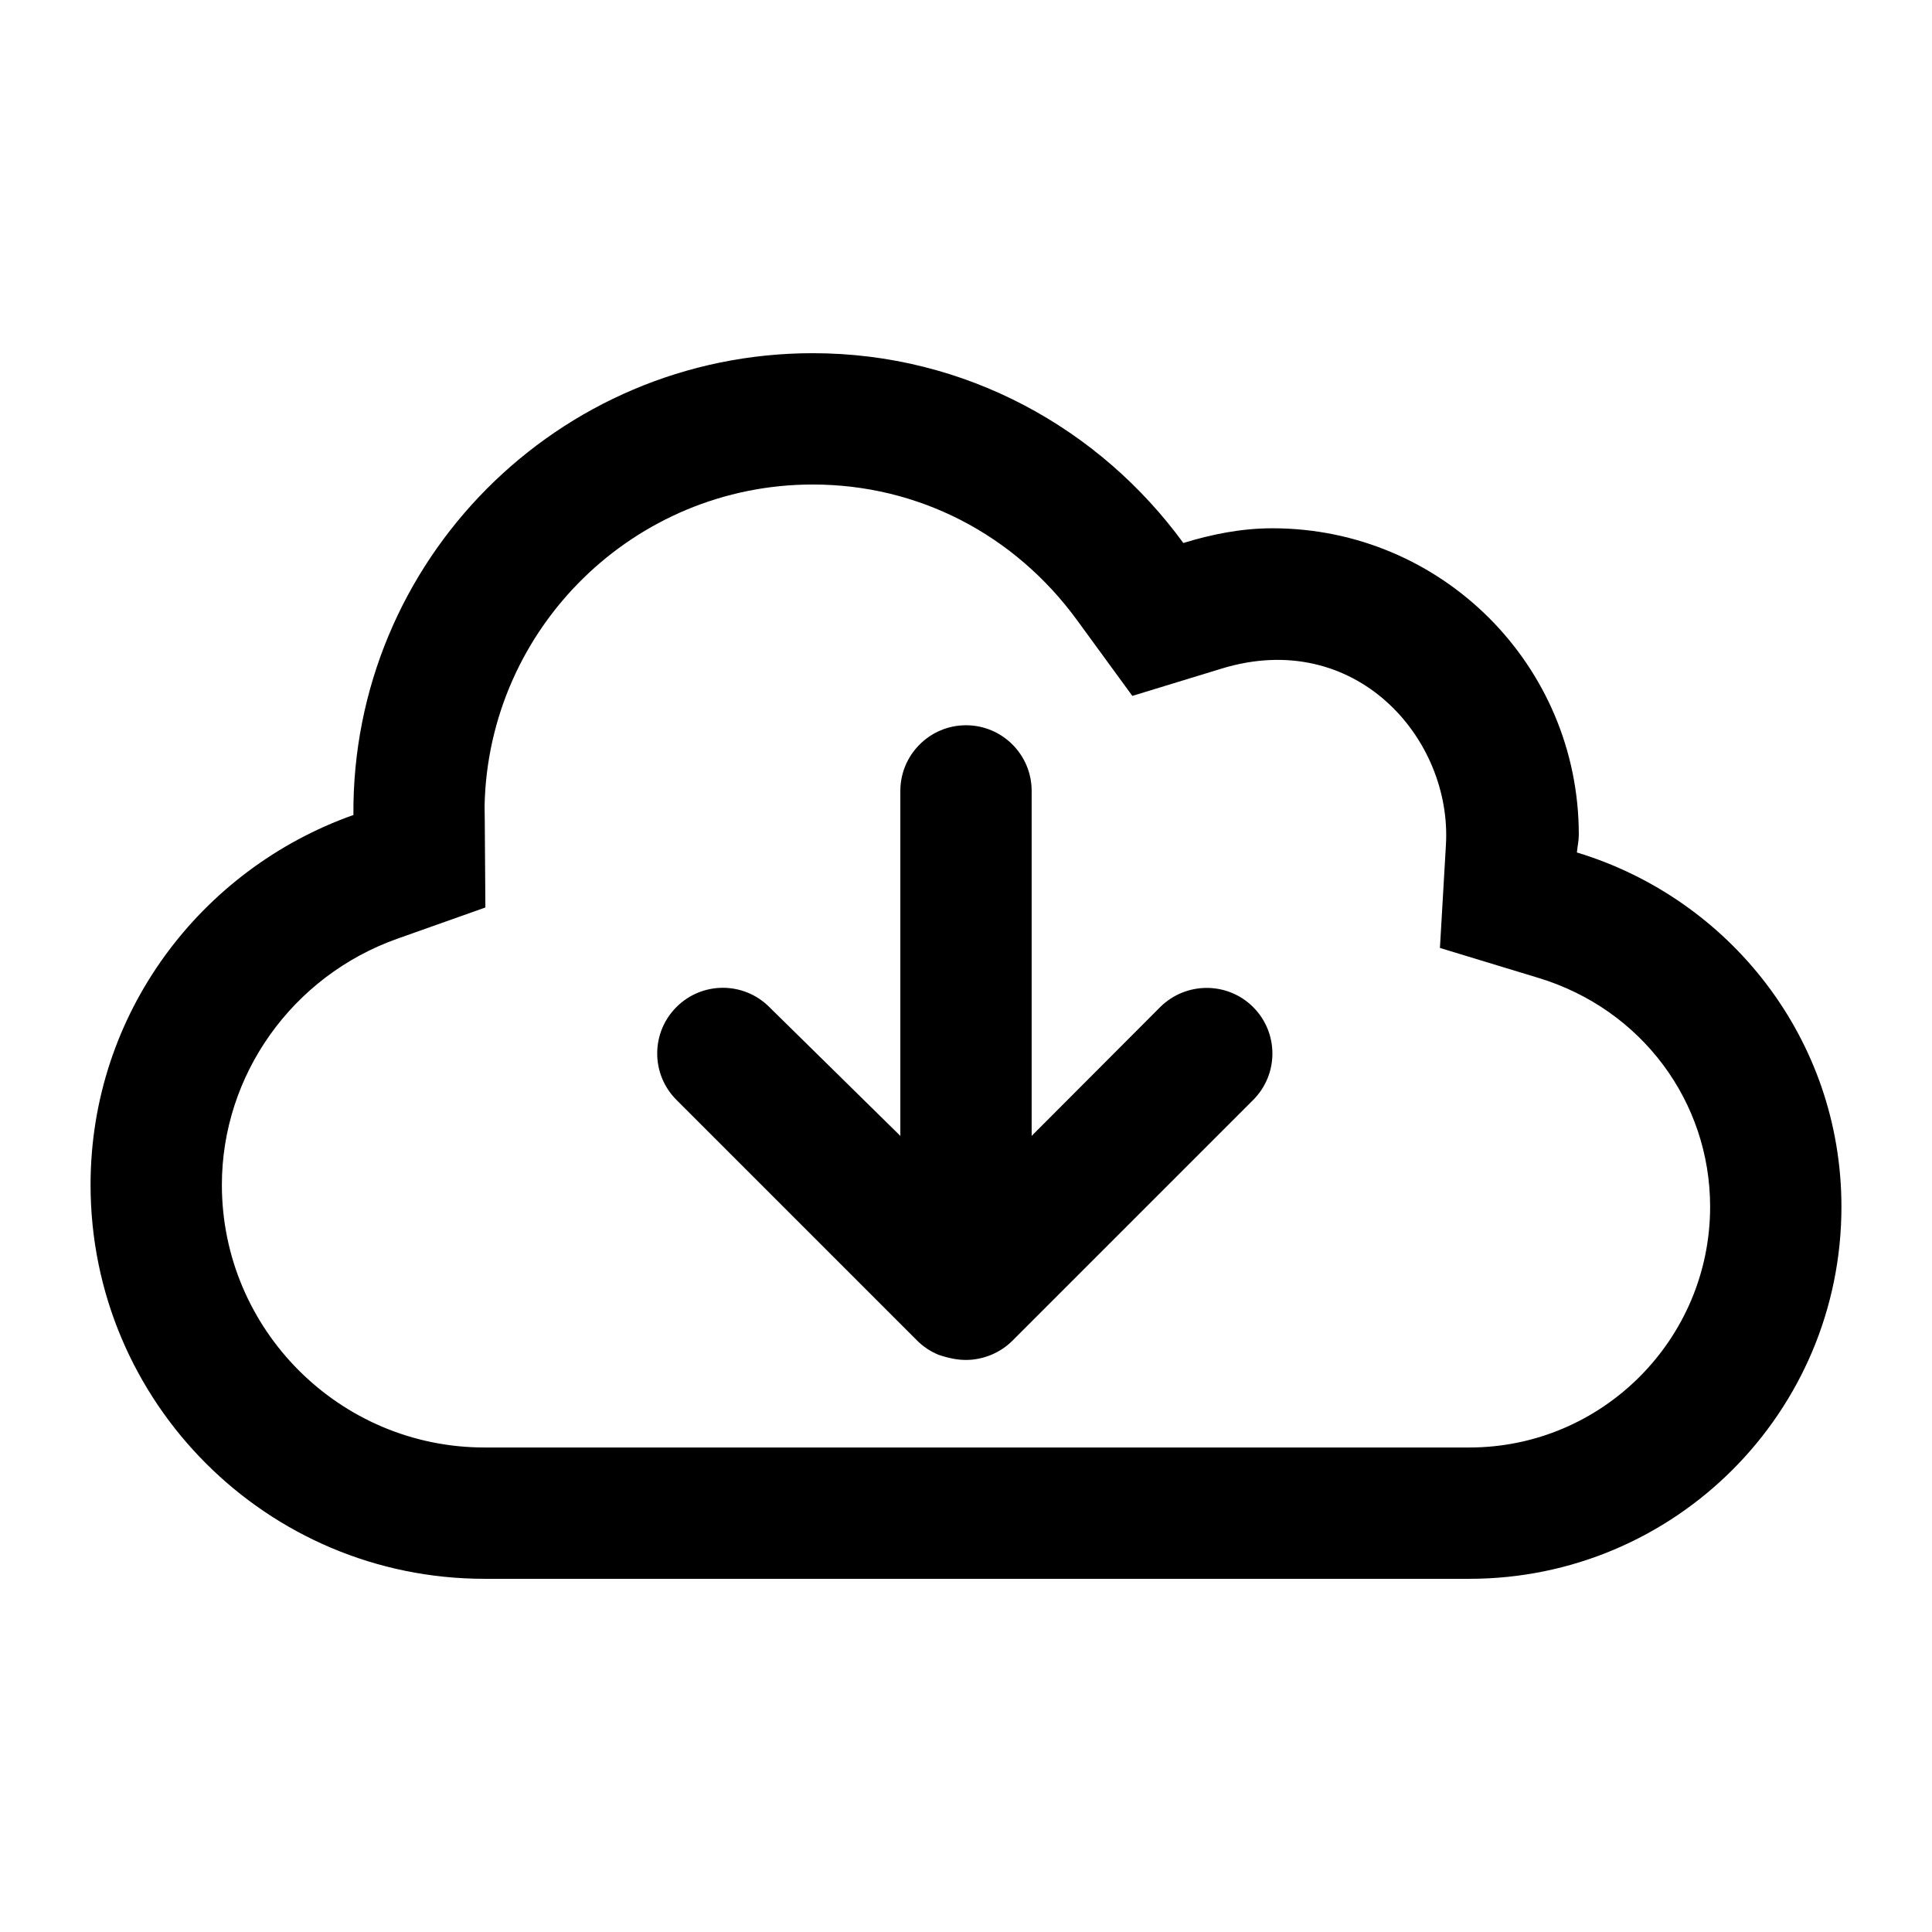
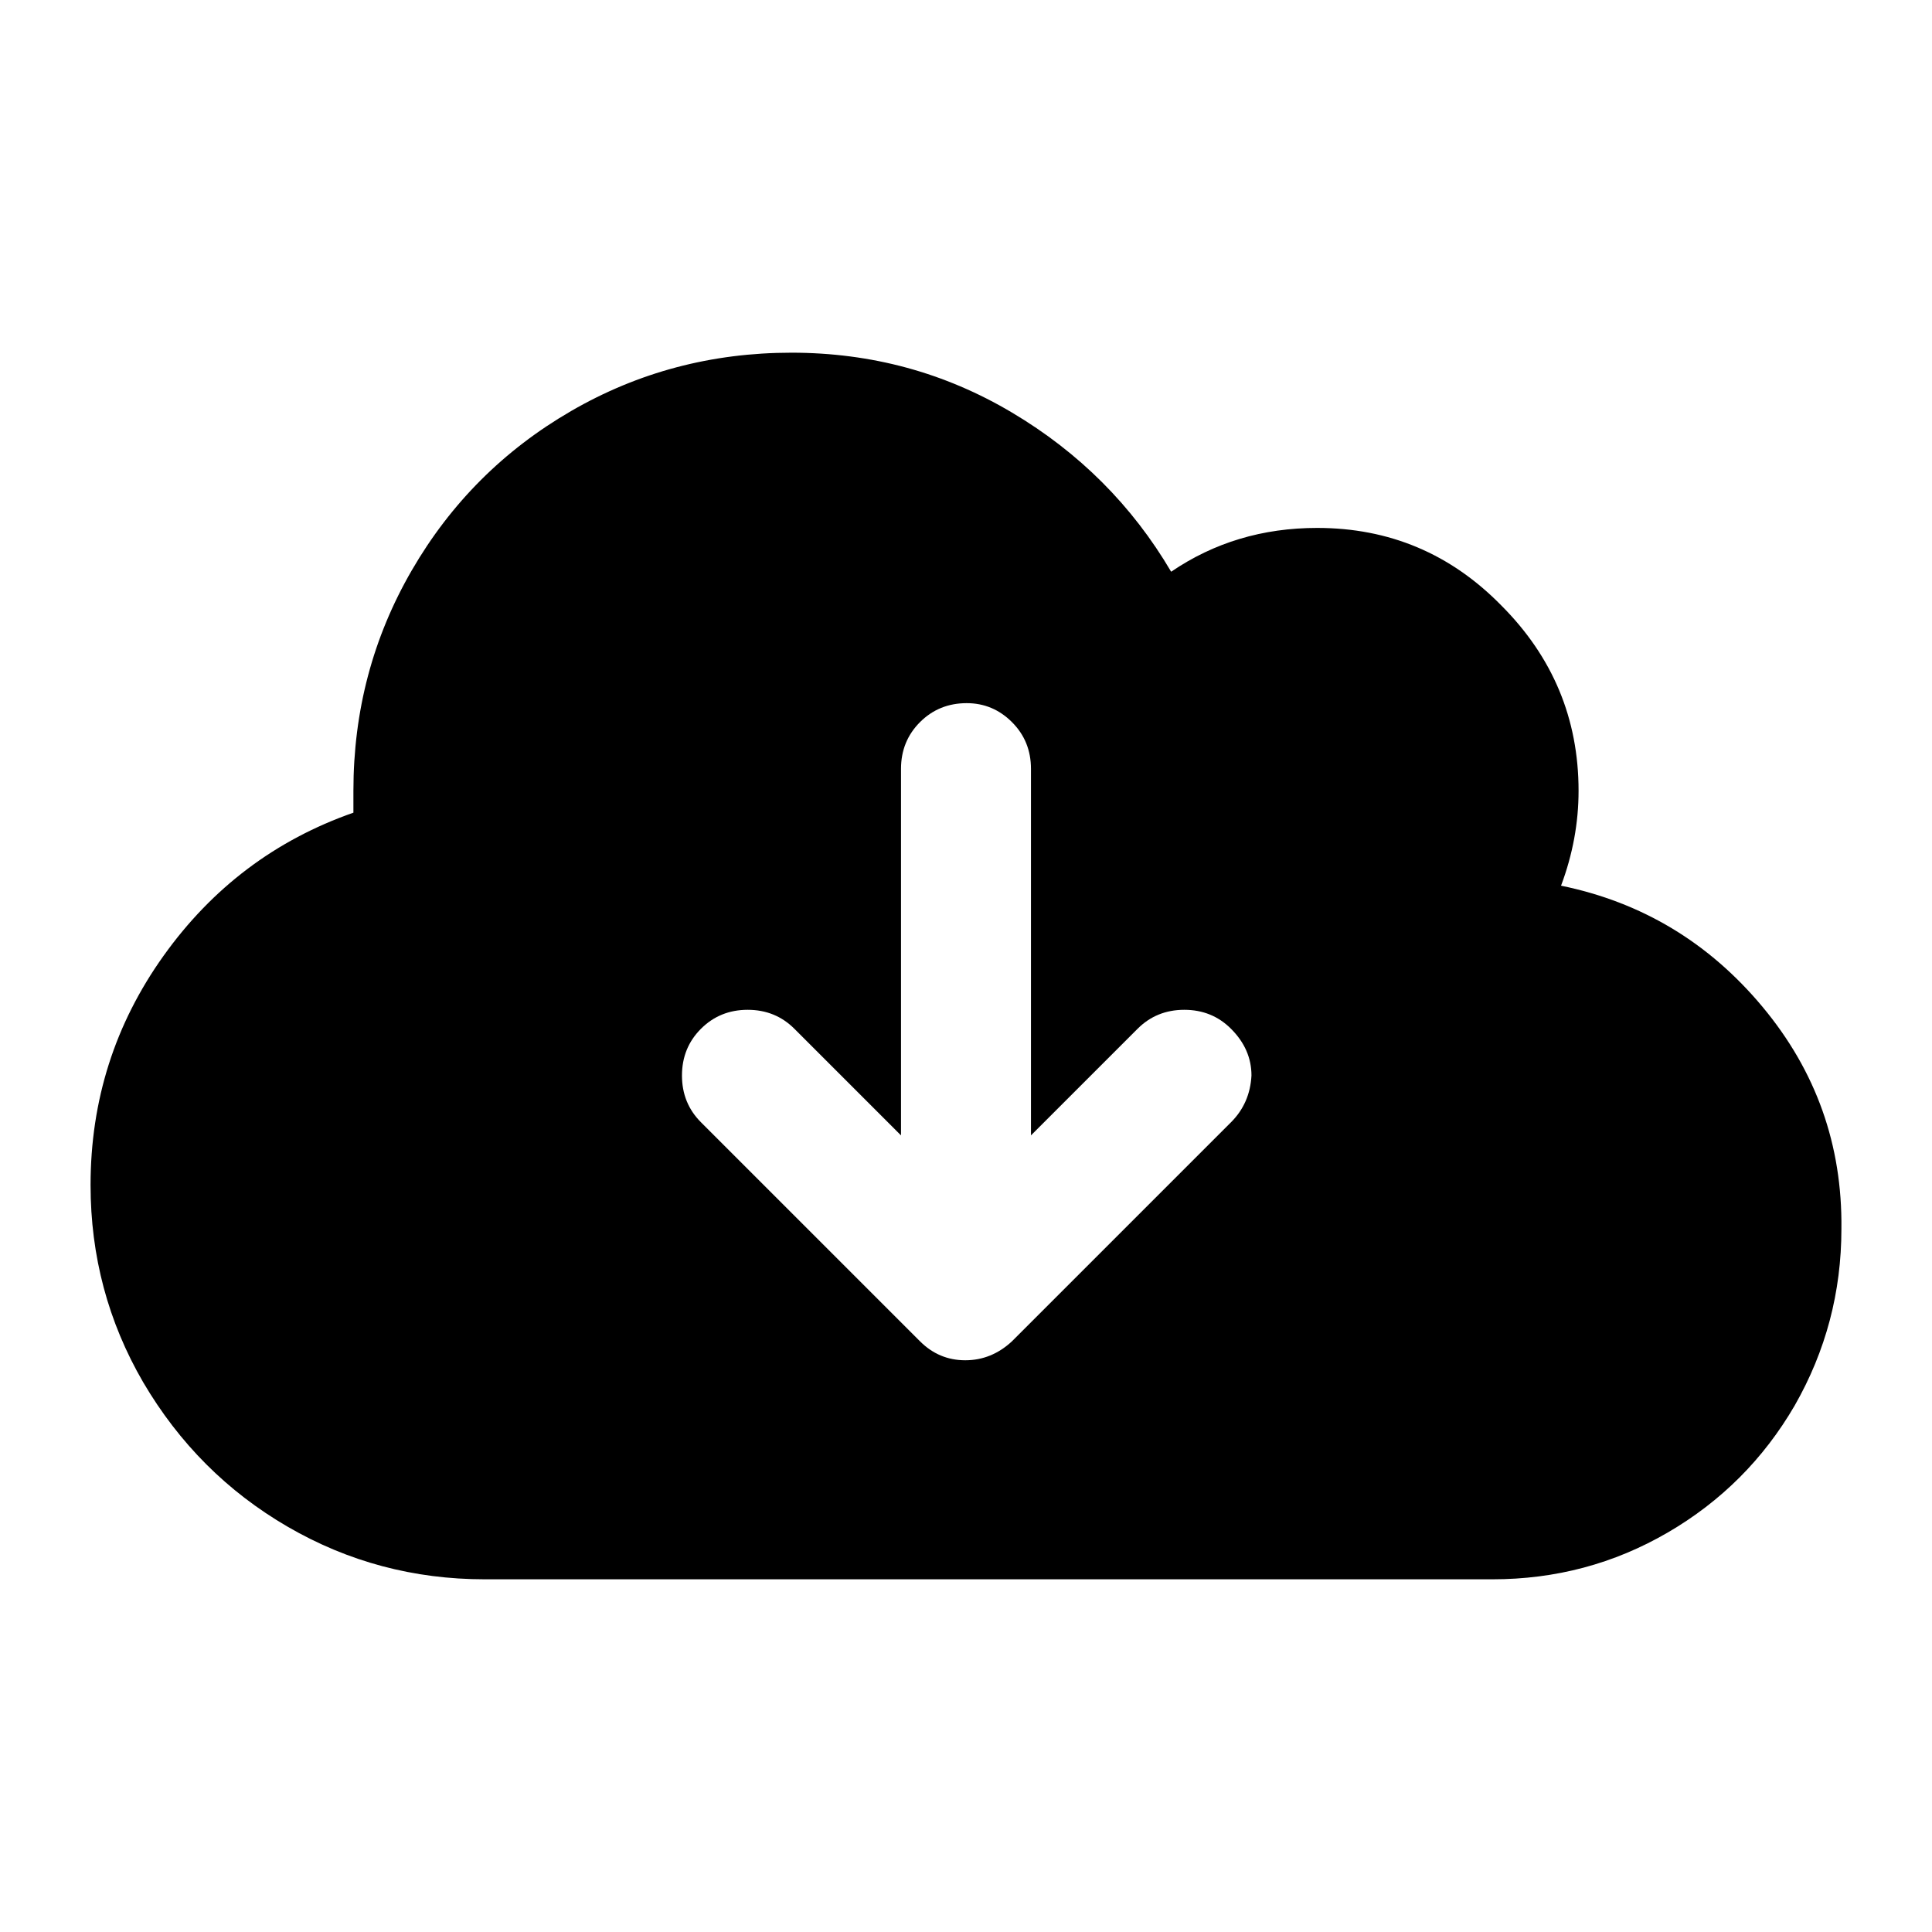
<svg xmlns="http://www.w3.org/2000/svg" viewBox="0 0 1024 1024" role="img">
-   <path fill="currentColor" d="M835.785 451.825C836.075 448.635 836.8 445.59 836.8 442.4C836.8 352.645 764.155 280 674.4 280C657.855 280 642.224 283.2 627.188 287.797C582.905 227.09 511.71 187.2 430.8 187.2C295.66 187.2 186.345 297.255 187.316 431.96C106.348 460.67 48.0 537.23 48.0 628C48.0 743.275 141.482 836.8 256.8 836.8H778.8C887.709 836.8 976.0 748.509 976.0 639.6C976.0 550.715 916.695 476.33 835.785 451.825ZM778.8 767.2H256.8C180.037 767.2 117.6 704.748 117.6 628C117.6 569.71 154.967 517.278 210.589 497.543L257.264 480.985C256.868 424.986 256.938 432.917 256.839 427.088C258.83 332.78 336.115 256.8 430.8 256.8C486.48 256.8 537.564 283.045 570.957 328.821L600.16 368.842L647.531 354.359C718.378 332.696 769.665 391.421 766.373 447.739L763.194 502.433L815.611 518.368C869.86 534.91 906.4 583.63 906.4 639.6C906.4 709.925 849.125 767.2 778.8 767.2ZM614.95 533.75 546.8 602.045V419.2C546.8 399.987 531.213 384.4 512 384.4C492.788 384.4 477.2 400.06 477.2 419.2V602.045L407.745 533.75C394.151 520.156 372.133 520.156 358.532 533.75C344.931 547.344 344.938 569.362 358.532 582.963L486.132 710.563C489.335 713.766 493.175 716.301 497.423 718.068C503.01 719.93 507.505 720.8 512 720.8C516.495 720.8 521.06 719.871 525.314 718.11C529.562 716.343 533.402 713.808 536.605 710.605L664.205 583.005C677.799 569.411 677.799 547.393 664.205 533.792C650.611 520.191 628.58 520.265 614.95 533.75Z" />
+   <path fill="currentColor" d="M256.971 837.066Q200.471 837.066 152.486 809.203Q104.5 781.34 75.863 732.581Q48.0 684.595 48.0 628.095Q48.0 560.76 86.698 506.582Q125.397 452.405 187.314 430.733V419.124Q187.314 355.659 218.273 302.255Q249.231 248.851 302.635 217.893Q356.039 186.934 419.504 186.934Q482.969 186.934 536.373 218.667Q589.777 250.399 620.735 303.029Q654.79 279.81 698.132 279.81Q755.406 279.81 795.652 320.83Q836.672 361.85 836.672 419.124Q836.672 444.665 827.385 469.432Q891.624 482.589 934.192 533.671Q976.76 584.753 975.986 651.314Q975.986 701.622 951.219 744.964Q926.452 787.532 883.884 812.299Q841.316 837.066 791.008 837.066ZM371.518 594.814 487.613 710.909Q497.675 720.971 511.606 720.971Q525.538 720.971 536.373 710.909L652.468 594.814Q662.53 584.753 663.304 570.048Q663.304 556.116 652.468 545.281Q642.406 535.219 627.701 535.219Q612.996 535.219 602.934 545.281L546.435 601.78V407.514Q546.435 392.809 536.373 382.748Q526.311 372.686 512.38 372.686Q497.675 372.686 487.613 382.748Q477.552 392.809 477.552 407.514V601.78L421.052 545.281Q410.99 535.219 396.285 535.219Q381.58 535.219 371.518 545.281Q361.457 555.342 361.457 570.048Q361.457 584.753 371.518 594.814Z" />
</svg>
